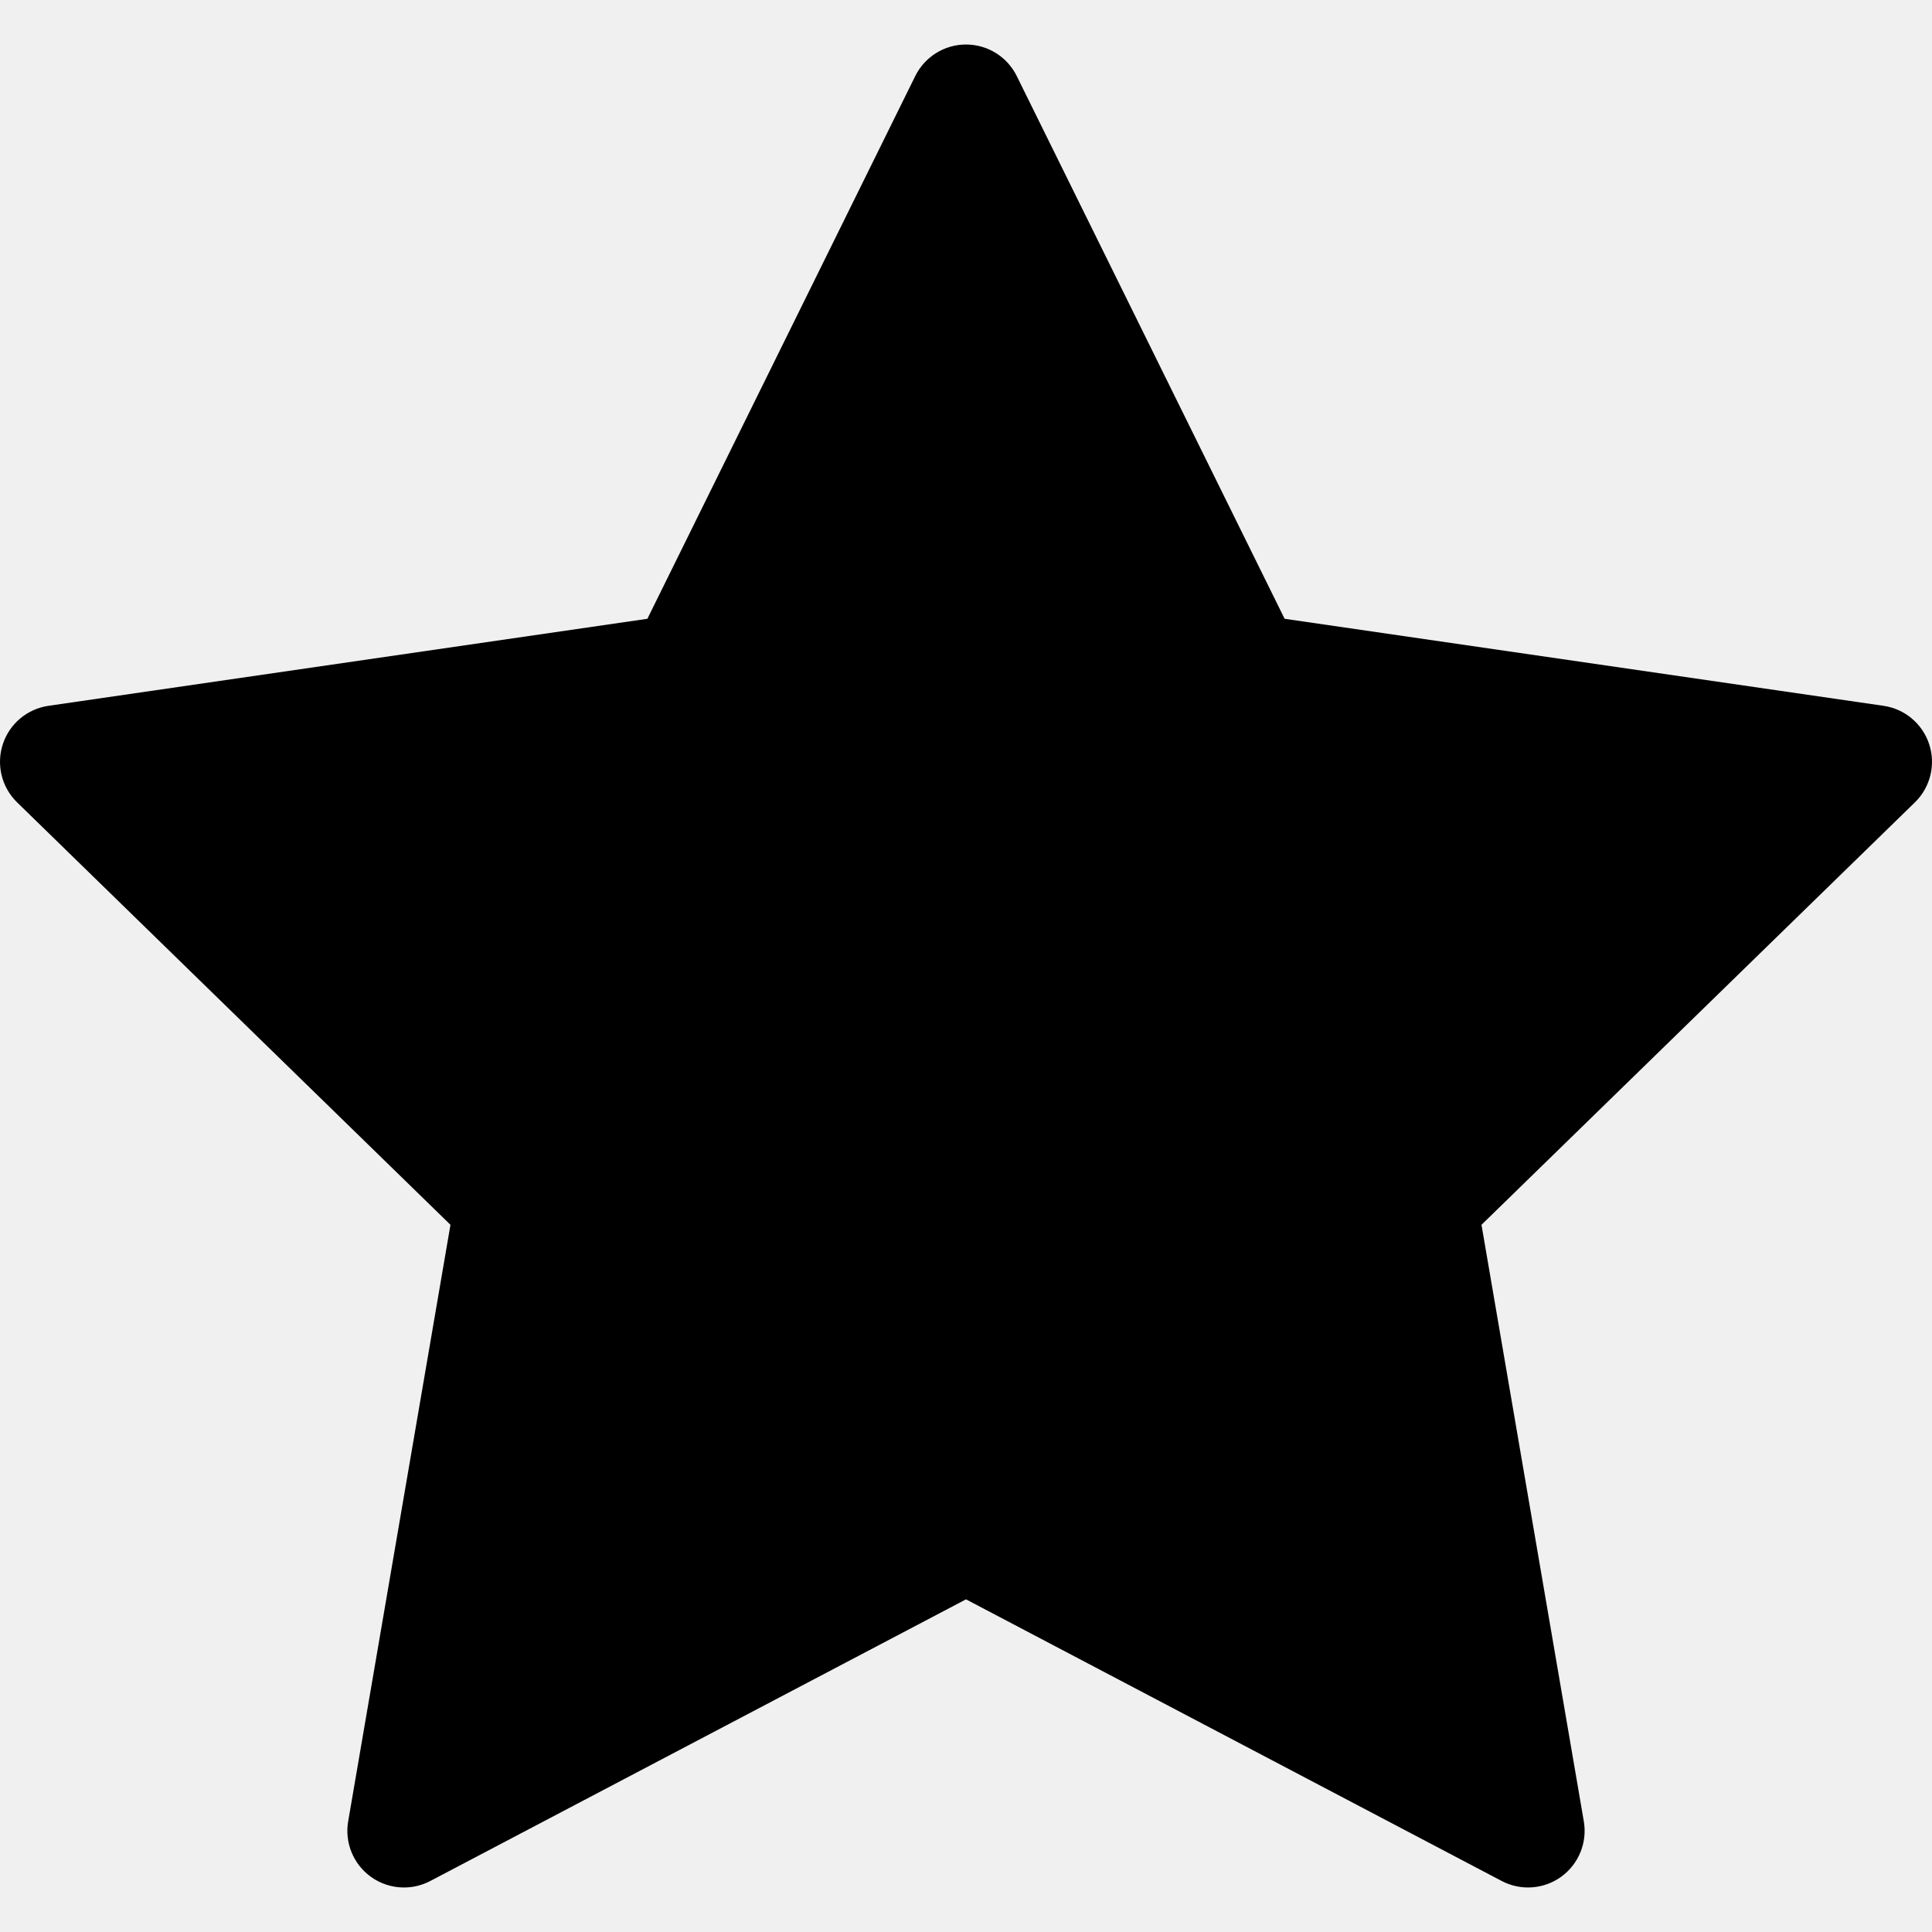
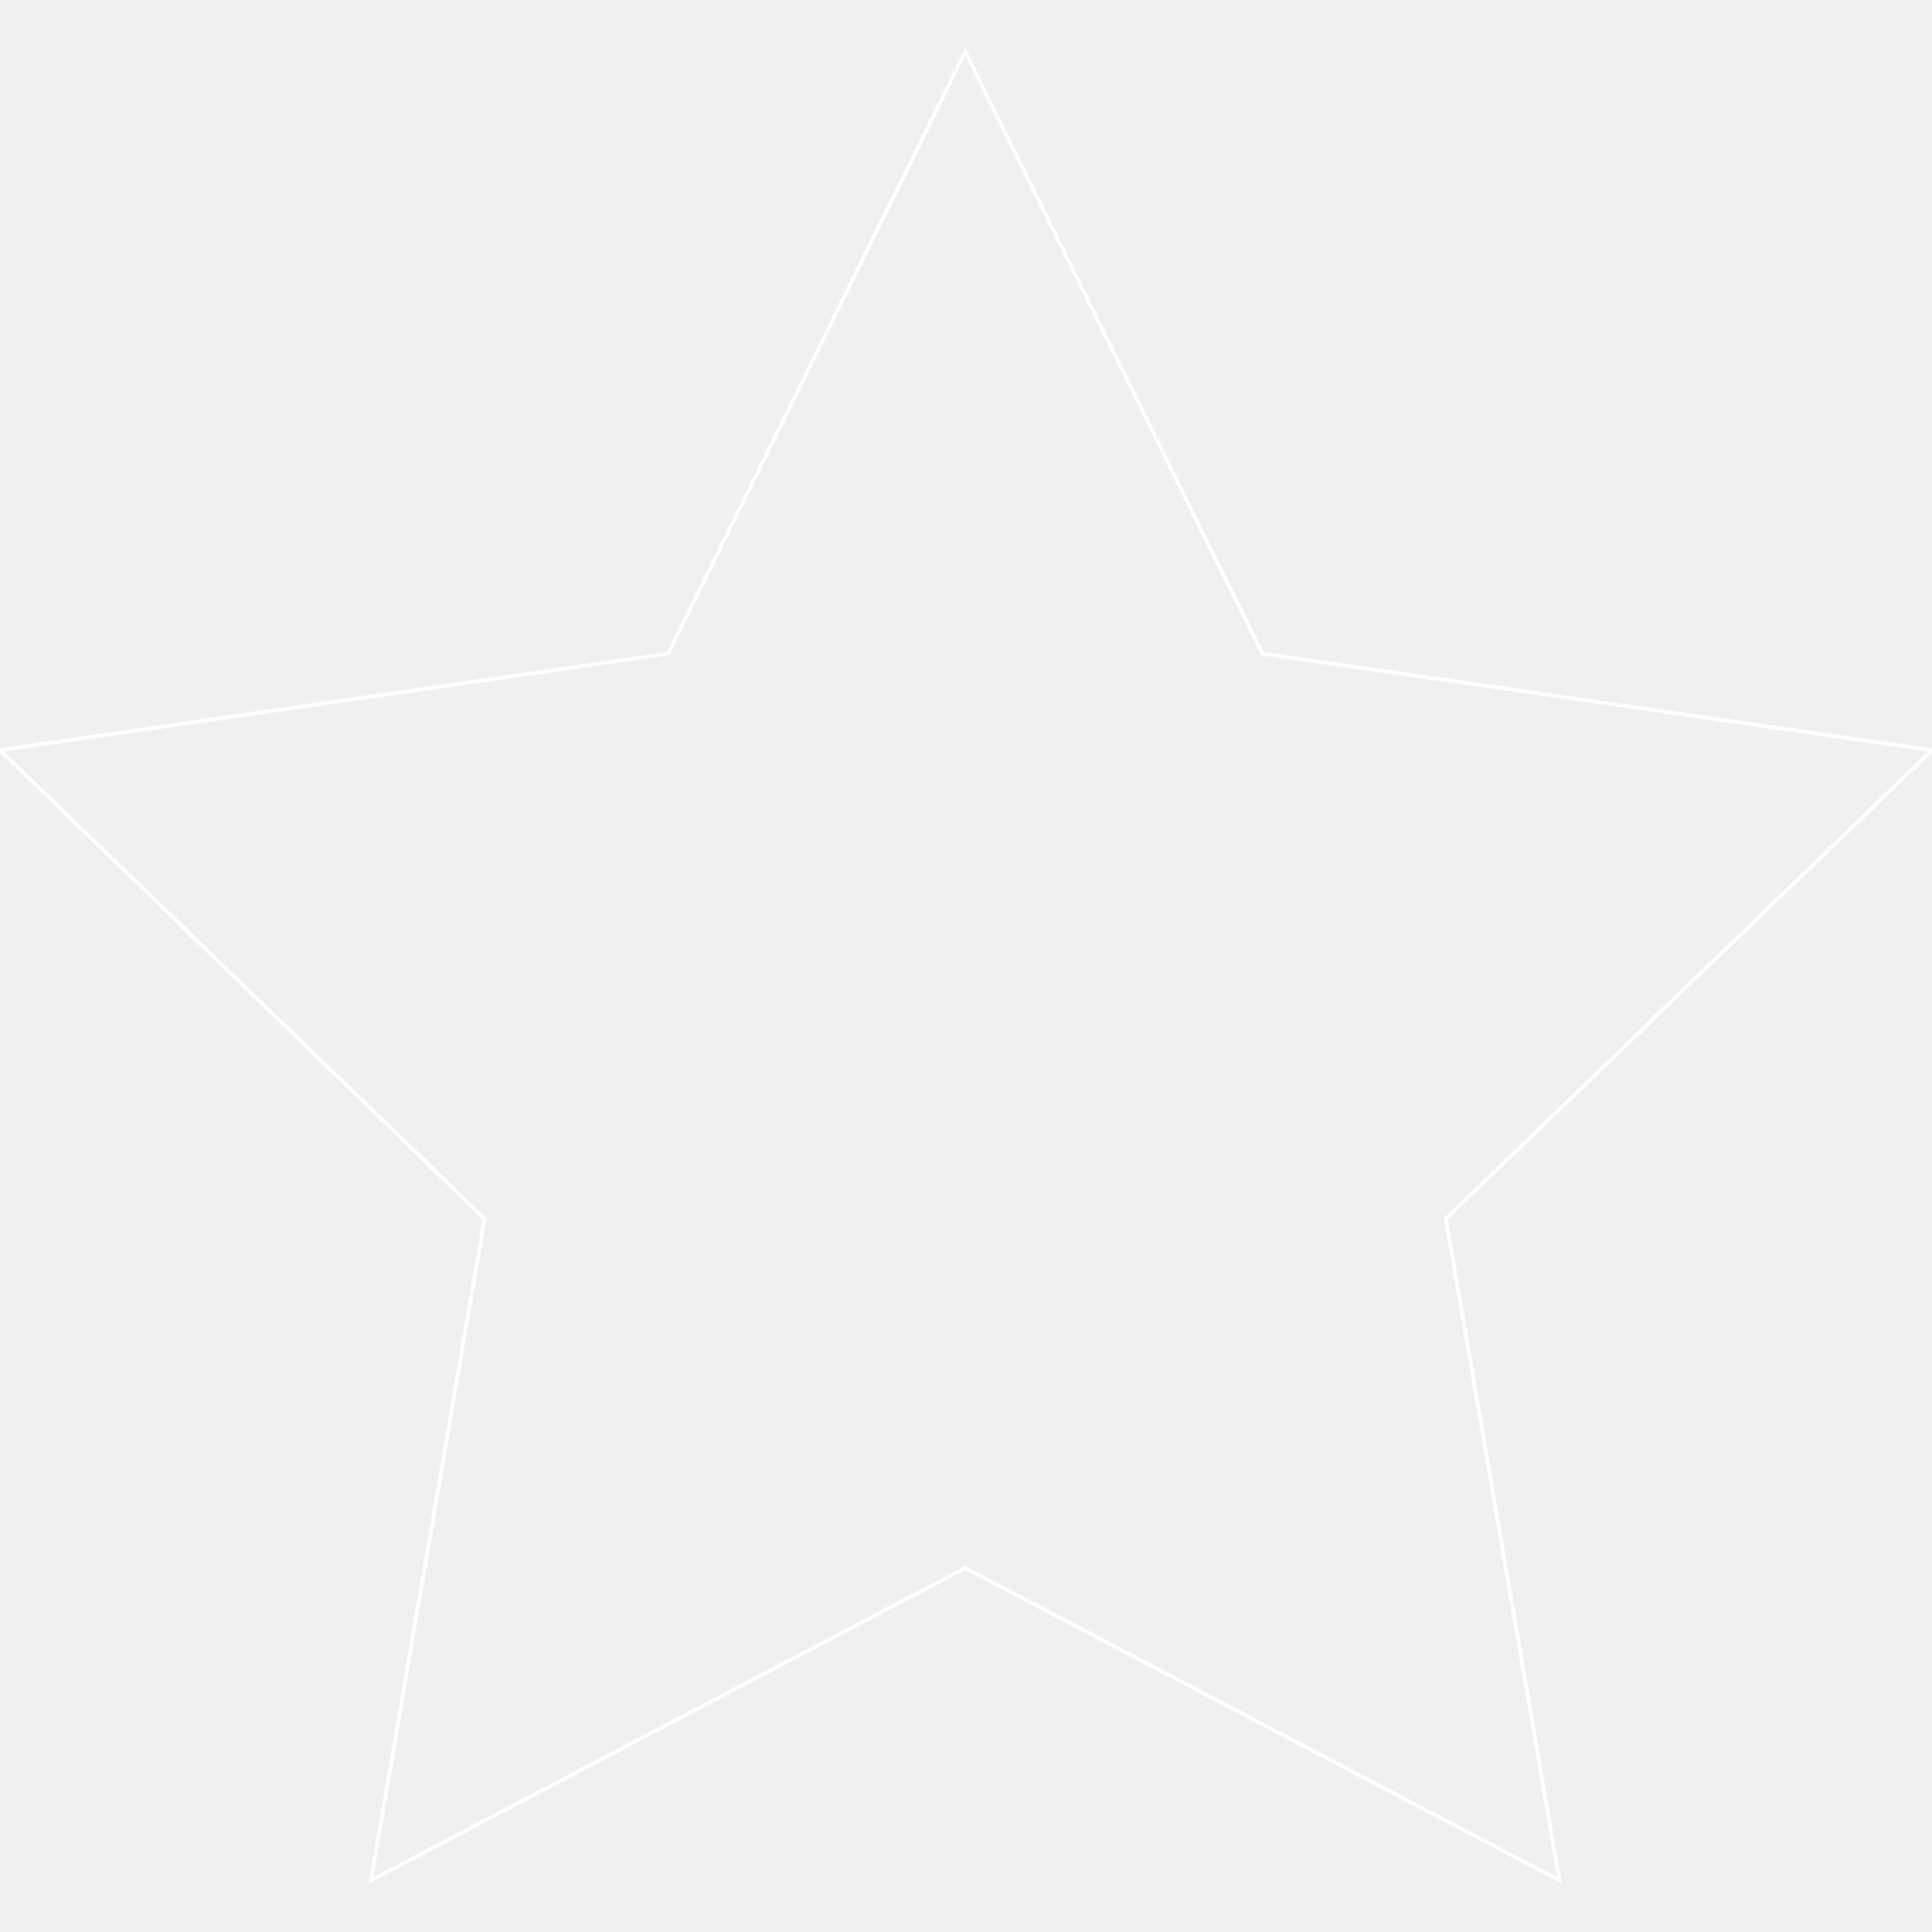
- <svg xmlns="http://www.w3.org/2000/svg" version="1.1" id="Capa_1" x="0px" y="0px" viewBox="0 0 512.002 512.002" style="enable-background:new 0 0 512.002 512.002;" xml:space="preserve">
+ <svg xmlns="http://www.w3.org/2000/svg" id="Capa_1" enable-background="new 0 0 512 512" style="fill:none;stroke:#FFFFFF;stroke-miterlimit:10" height="512" viewBox="0 0 512 512" width="512">
  <g>
    <g>
-       <path d="M511.267,197.258c-1.764-5.431-6.457-9.389-12.107-10.209l-158.723-23.065L269.452,20.157    c-2.526-5.12-7.741-8.361-13.45-8.361c-5.71,0-10.924,3.241-13.451,8.361l-70.988,143.827l-158.72,23.065    c-5.649,0.82-10.344,4.778-12.108,10.208c-1.765,5.431-0.293,11.392,3.796,15.377l114.848,111.954L92.271,482.671    c-0.966,5.628,1.348,11.314,5.967,14.671c2.613,1.898,5.708,2.864,8.818,2.864c2.388,0,4.784-0.569,6.978-1.723l141.967-74.638    l141.961,74.637c5.055,2.657,11.178,2.215,15.797-1.141c4.619-3.356,6.934-9.044,5.969-14.672l-27.117-158.081l114.861-111.955    C511.56,208.649,513.033,202.688,511.267,197.258z" />
+       <path d="m413.266 498.314-157.471-82.778-157.471 82.778 30.088-175.342-128.412-124.174 177.06-25.576 78.735-159.536 78.735 159.536 177.47 25.576-128.822 124.175z" />
    </g>
  </g>
-   <g>
- </g>
-   <g>
- </g>
-   <g>
- </g>
-   <g>
- </g>
-   <g>
- </g>
-   <g>
- </g>
-   <g>
- </g>
-   <g>
- </g>
-   <g>
- </g>
-   <g>
- </g>
-   <g>
- </g>
-   <g>
- </g>
-   <g>
- </g>
-   <g>
- </g>
-   <g>
- </g>
</svg>
